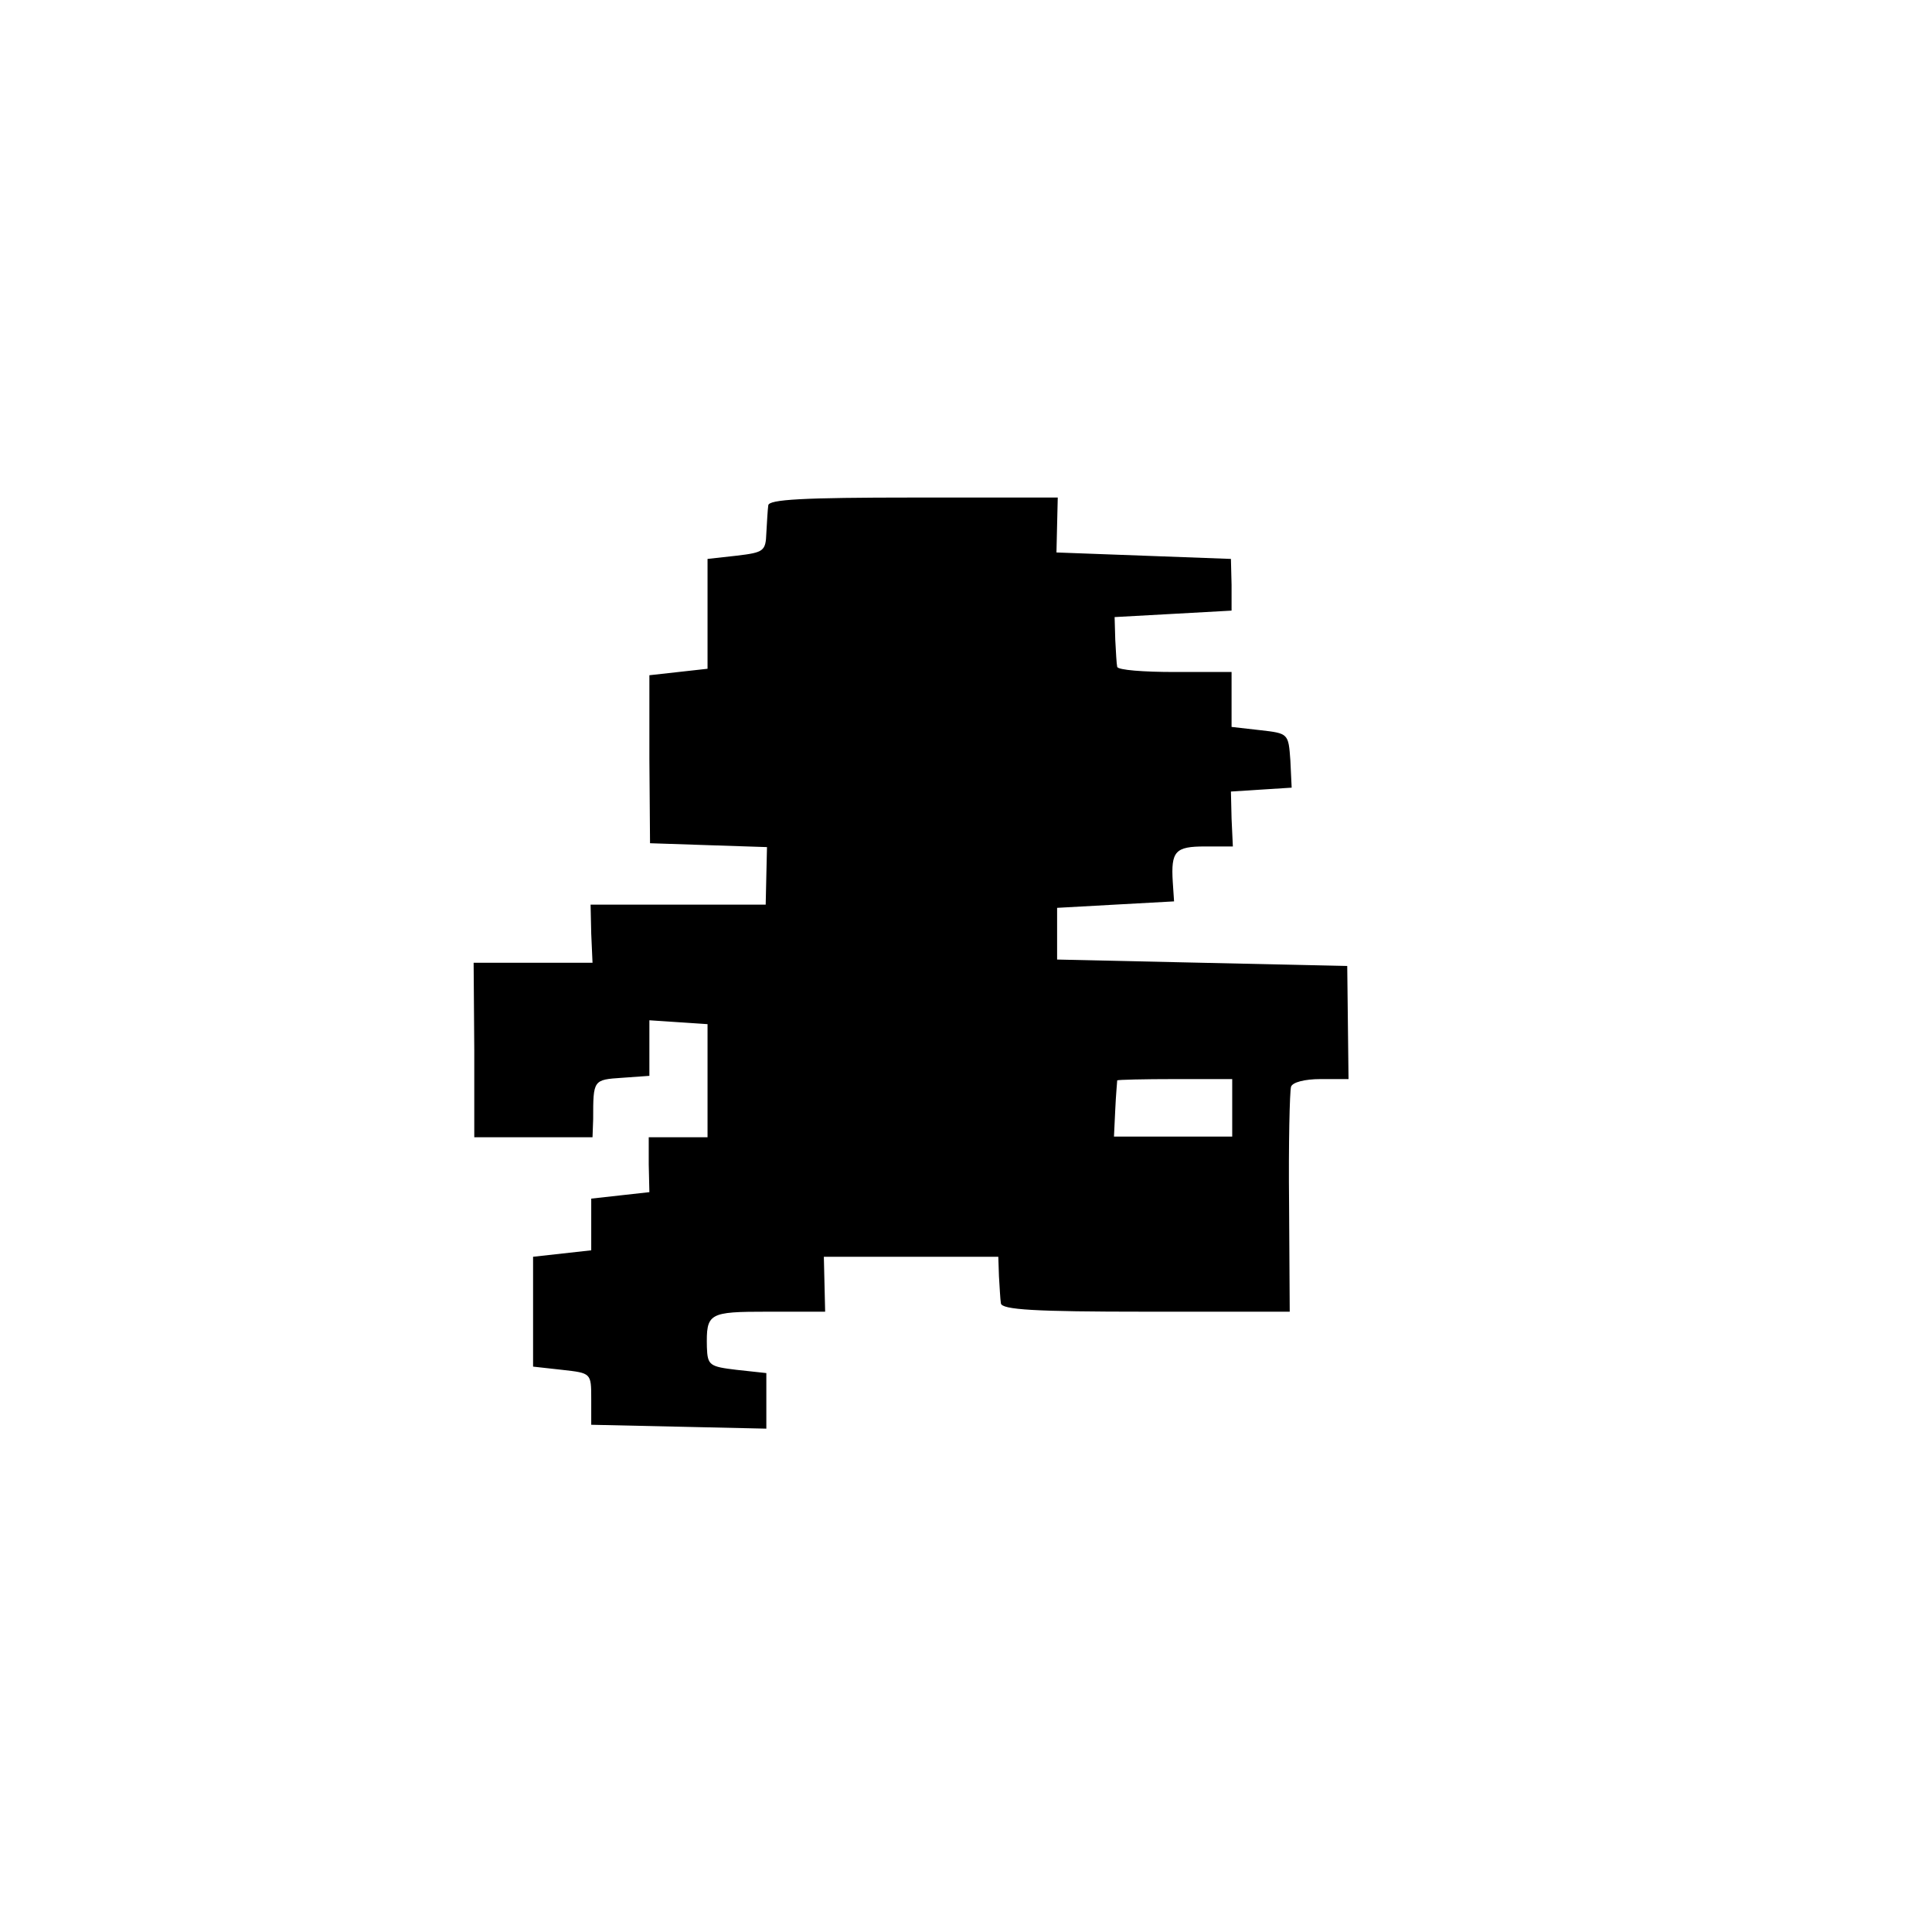
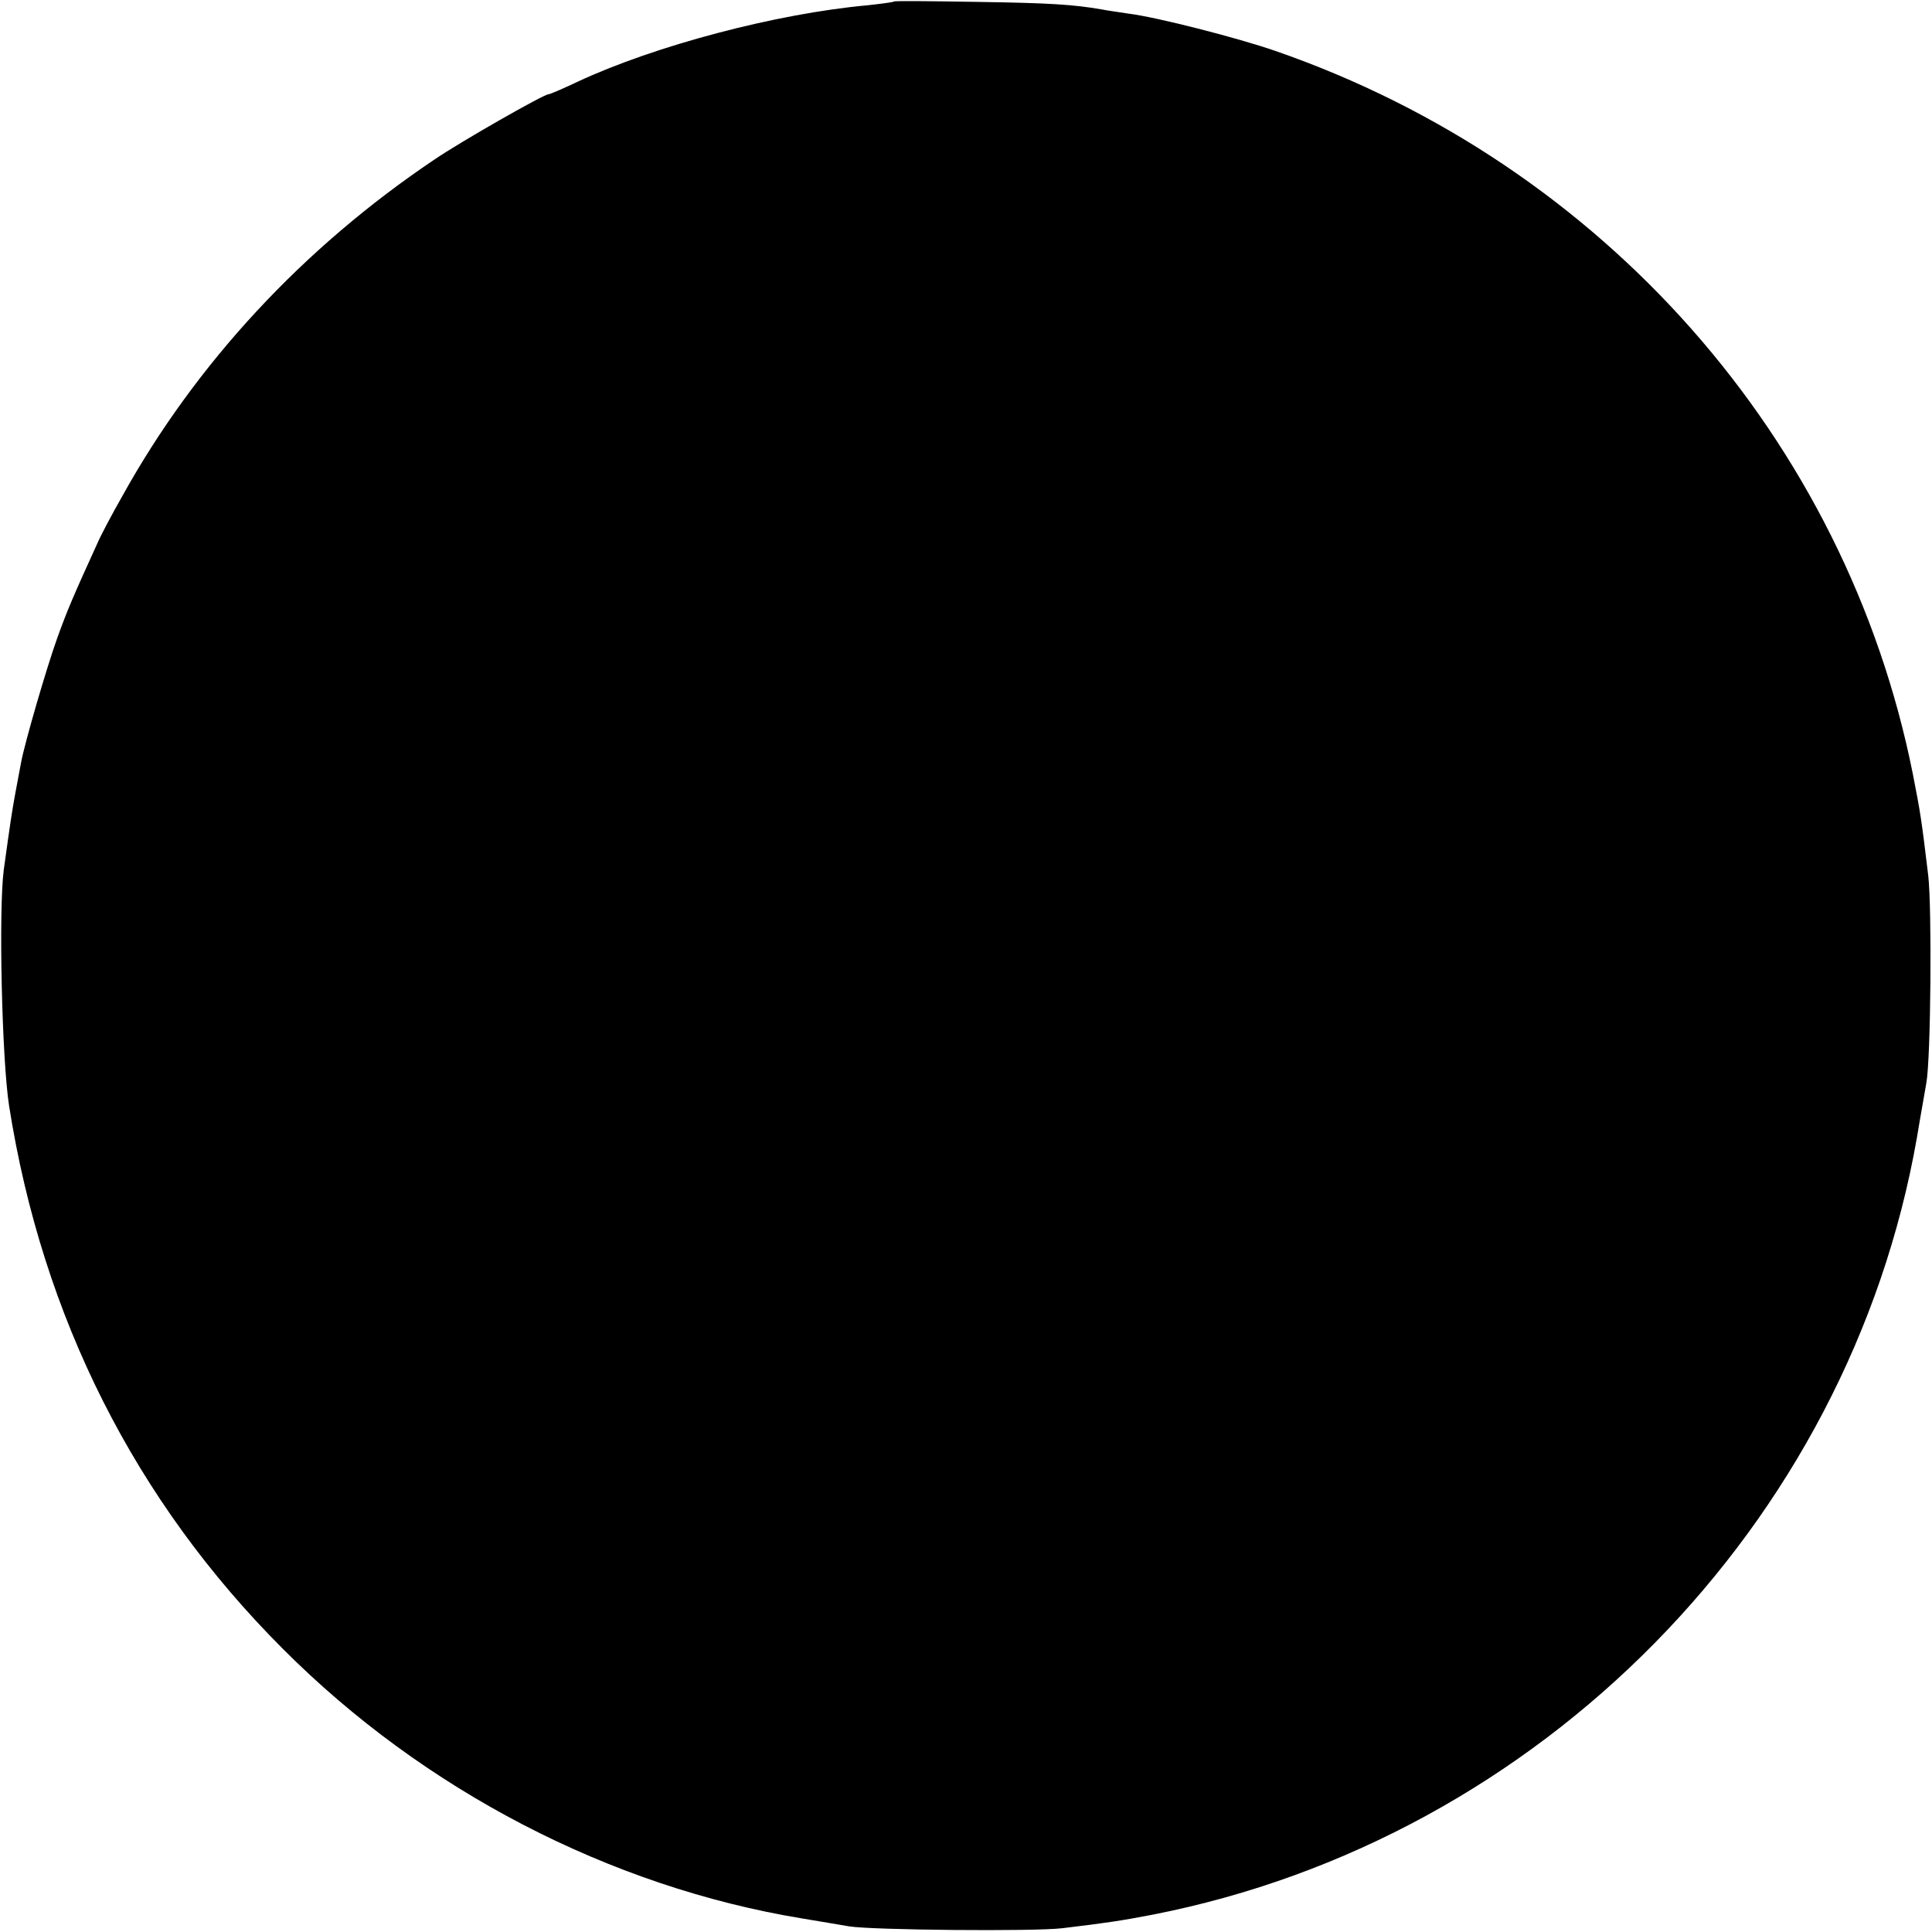
- <svg xmlns="http://www.w3.org/2000/svg" version="1.0" width="299pt" height="299pt" viewBox="0 0 299 299" preserveAspectRatio="xMidYMid meet">
-   <g transform="translate(0,299) scale(0.1,-0.1)" fill="#000000" stroke="none">
-     <path d="M1189 2208 c-1 -7 -2 -26 -3 -43 -1 -28 -4 -30 -46 -35 l-45 -5 0 -85 0 -85 -45 -5 -45 -5 0 -130 1 -130 90 -3 91 -3 -1 -44 -1 -45 -136 0 -135 0 1 -45 2 -45 -92 0 -92 0 1 -135 0 -135 92 0 91 0 1 28 c0 61 0 61 45 64 l42 3 0 43 0 43 45 -3 45 -3 0 -87 0 -88 -46 0 -45 0 0 -42 1 -43 -45 -5 -45 -5 0 -40 0 -40 -45 -5 -45 -5 0 -85 0 -85 45 -5 c45 -5 45 -5 45 -45 l0 -40 136 -3 135 -3 0 43 0 43 -46 5 c-42 5 -45 7 -46 35 -1 53 2 55 95 55 l88 0 -1 43 -1 42 135 0 135 0 1 -30 c1 -16 2 -36 3 -42 1 -10 53 -13 224 -13 l223 0 -1 168 c-1 92 1 173 3 180 2 7 21 12 46 12 l43 0 -1 88 -1 87 -225 5 -224 5 0 40 0 40 90 5 91 5 -2 30 c-3 48 4 55 50 55 l43 0 -2 43 -1 42 47 3 47 3 -2 42 c-3 42 -3 42 -47 47 l-44 5 0 43 0 42 -88 0 c-48 0 -88 3 -89 8 -1 4 -2 23 -3 42 l-1 35 91 5 90 5 0 40 -1 40 -135 5 -135 5 1 43 1 42 -223 0 c-172 0 -224 -3 -225 -12z m718 -932 l0 -45 -92 0 -91 0 2 42 c1 23 3 43 3 45 1 1 41 2 90 2 l88 0 0 -44z" />
+ <svg xmlns="http://www.w3.org/2000/svg" version="1.0" width="512pt" height="512pt" viewBox="0 0 512 512" preserveAspectRatio="xMidYMid meet">
+   <g transform="translate(0,512) scale(0.1,-0.1)" fill="#000000" stroke="none">
+     <path d="M2369 5116 c-2 -2 -34 -6 -70 -10 -242 -22 -563 -107 -767 -202 -40 -19 -75 -34 -79 -34 -12 0 -230 -124 -302 -173 -348 -234 -632 -540 -827 -892 -28 -49 -58 -106 -66 -125 -62 -136 -79 -175 -106 -250 -29 -81 -86 -277 -96 -330 -3 -14 -9 -50 -15 -80 -10 -55 -13 -75 -31 -205 -14 -107 -5 -502 14 -625 88 -560 334 -1048 726 -1440 373 -374 866 -630 1375 -714 50 -8 106 -18 125 -21 60 -10 491 -14 565 -5 117 14 157 20 240 36 1027 201 1845 1032 2025 2059 10 61 22 126 25 145 12 65 15 464 5 550 -18 149 -20 163 -41 270 -177 885 -820 1614 -1689 1915 -101 35 -316 90 -390 99 -25 4 -56 8 -70 11 -76 13 -135 17 -331 20 -119 2 -218 3 -220 1z" />
  </g>
</svg>
